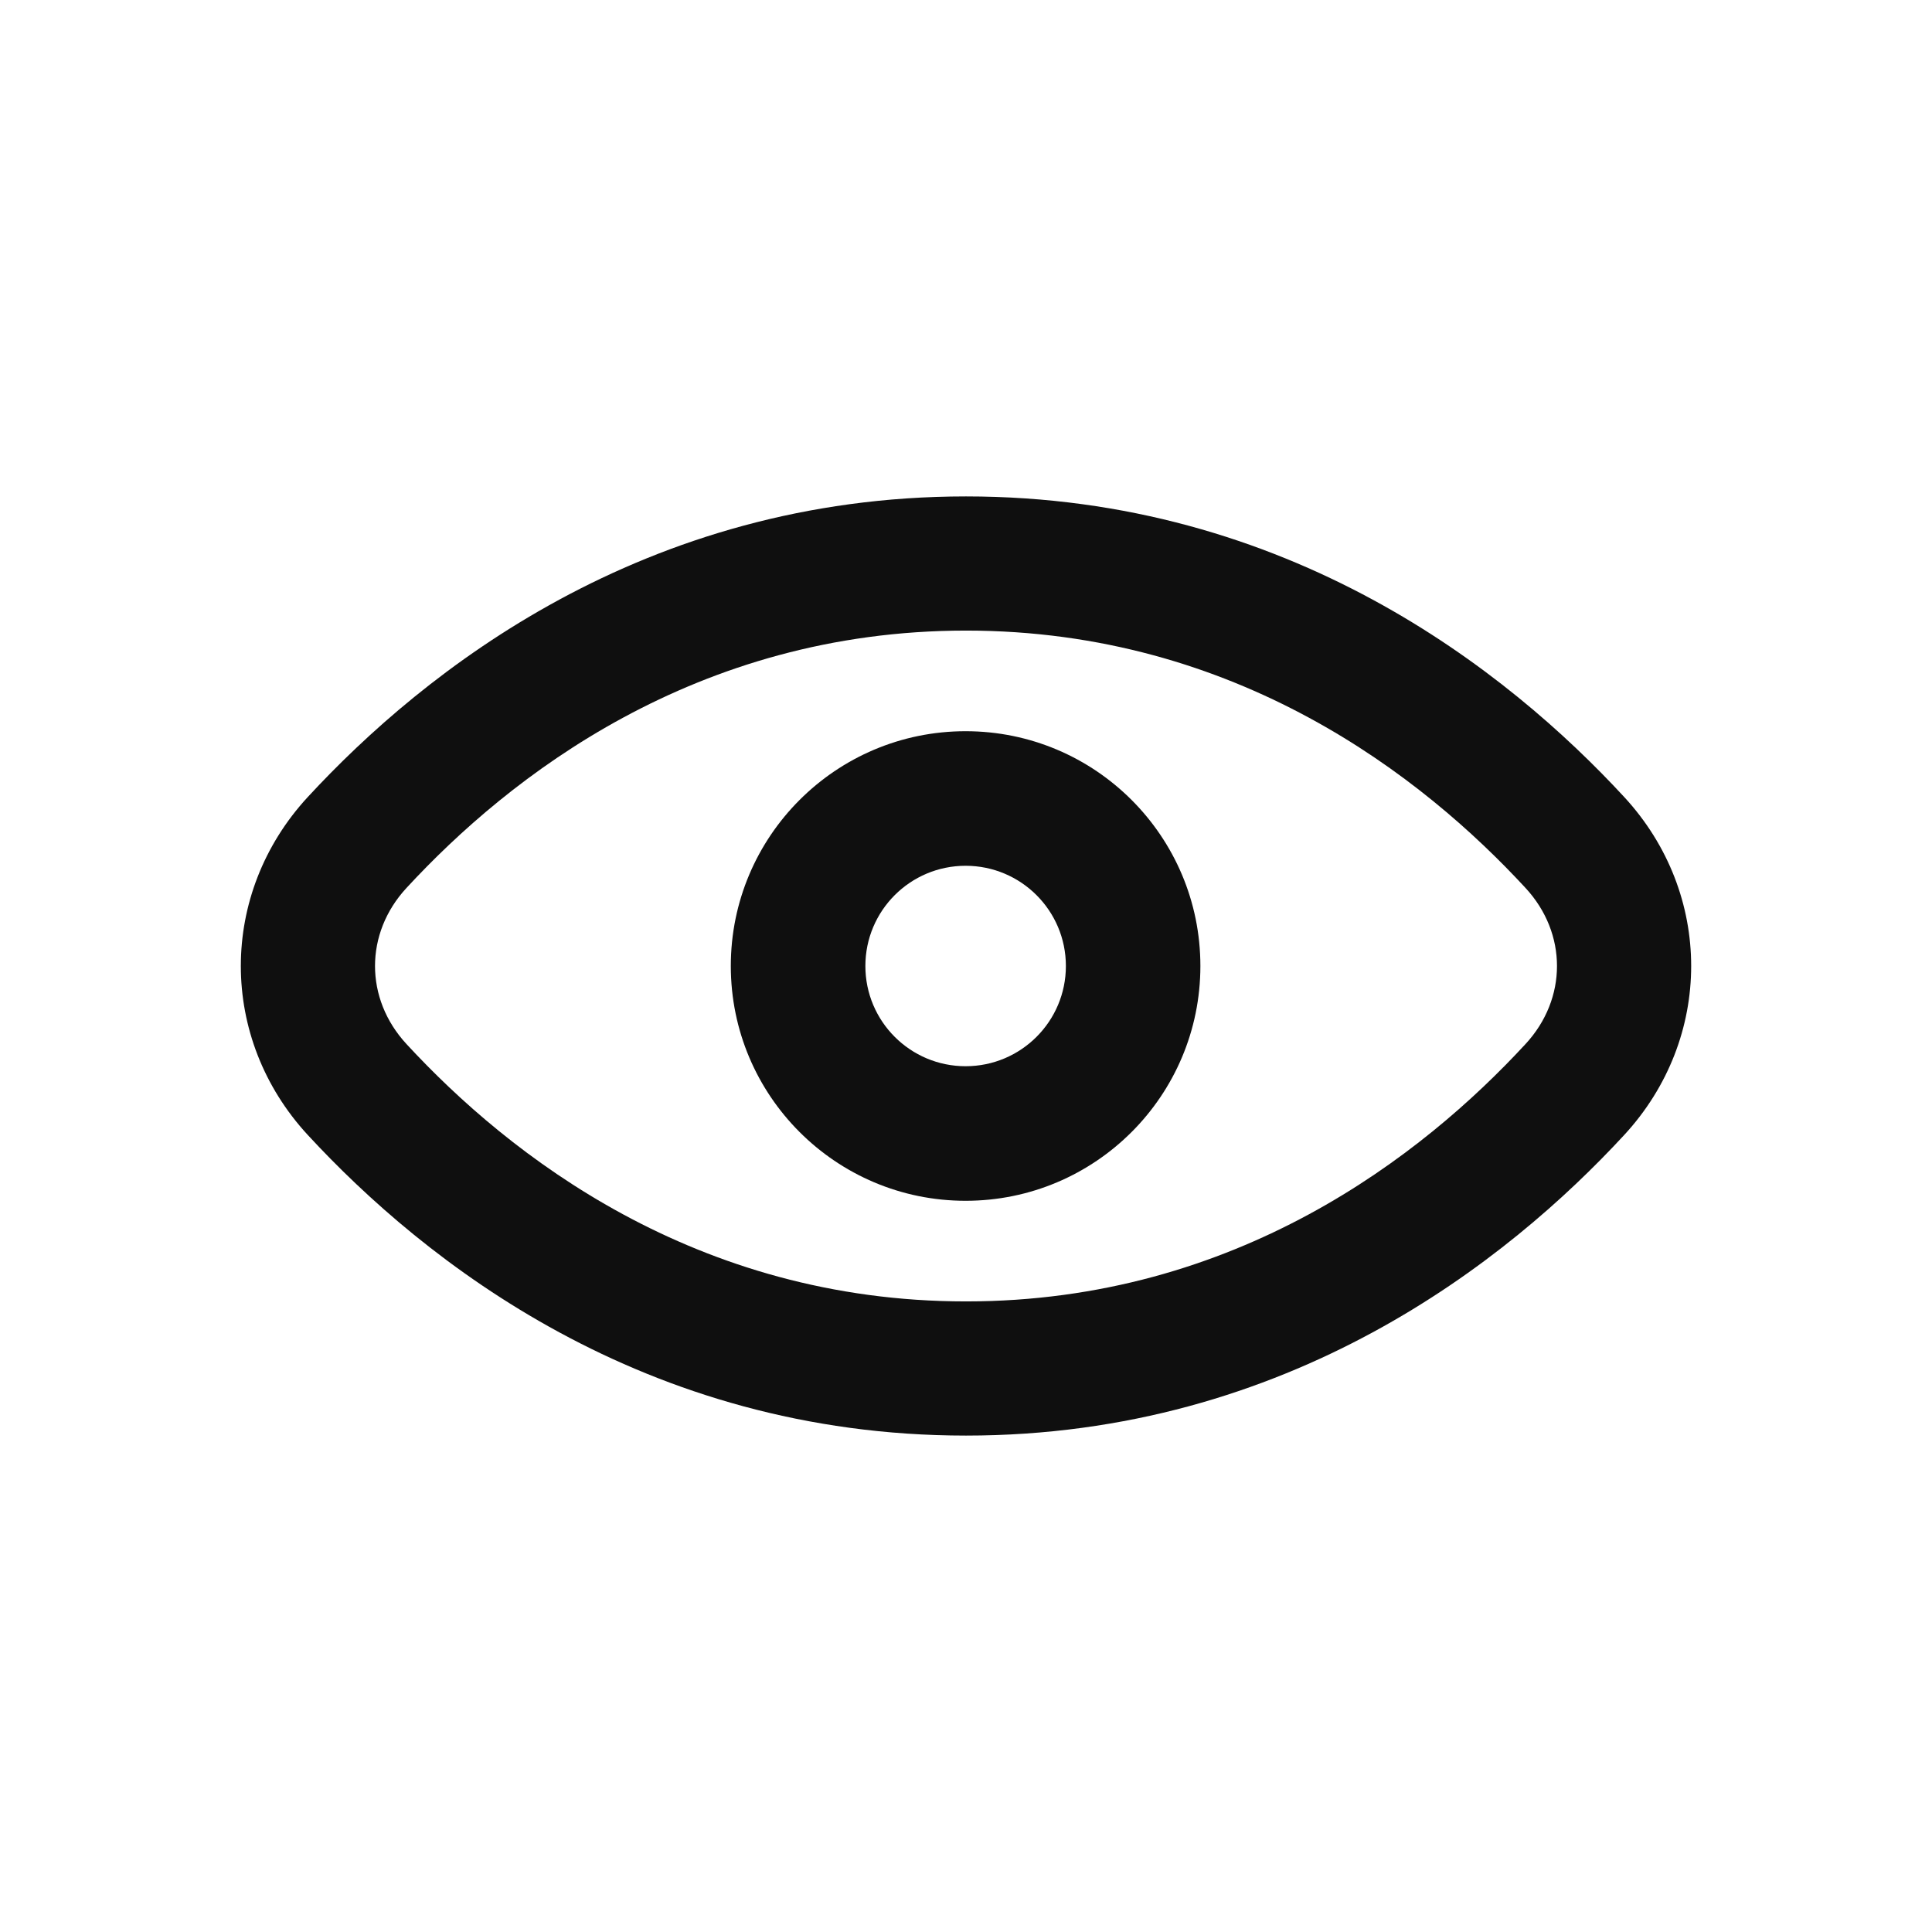
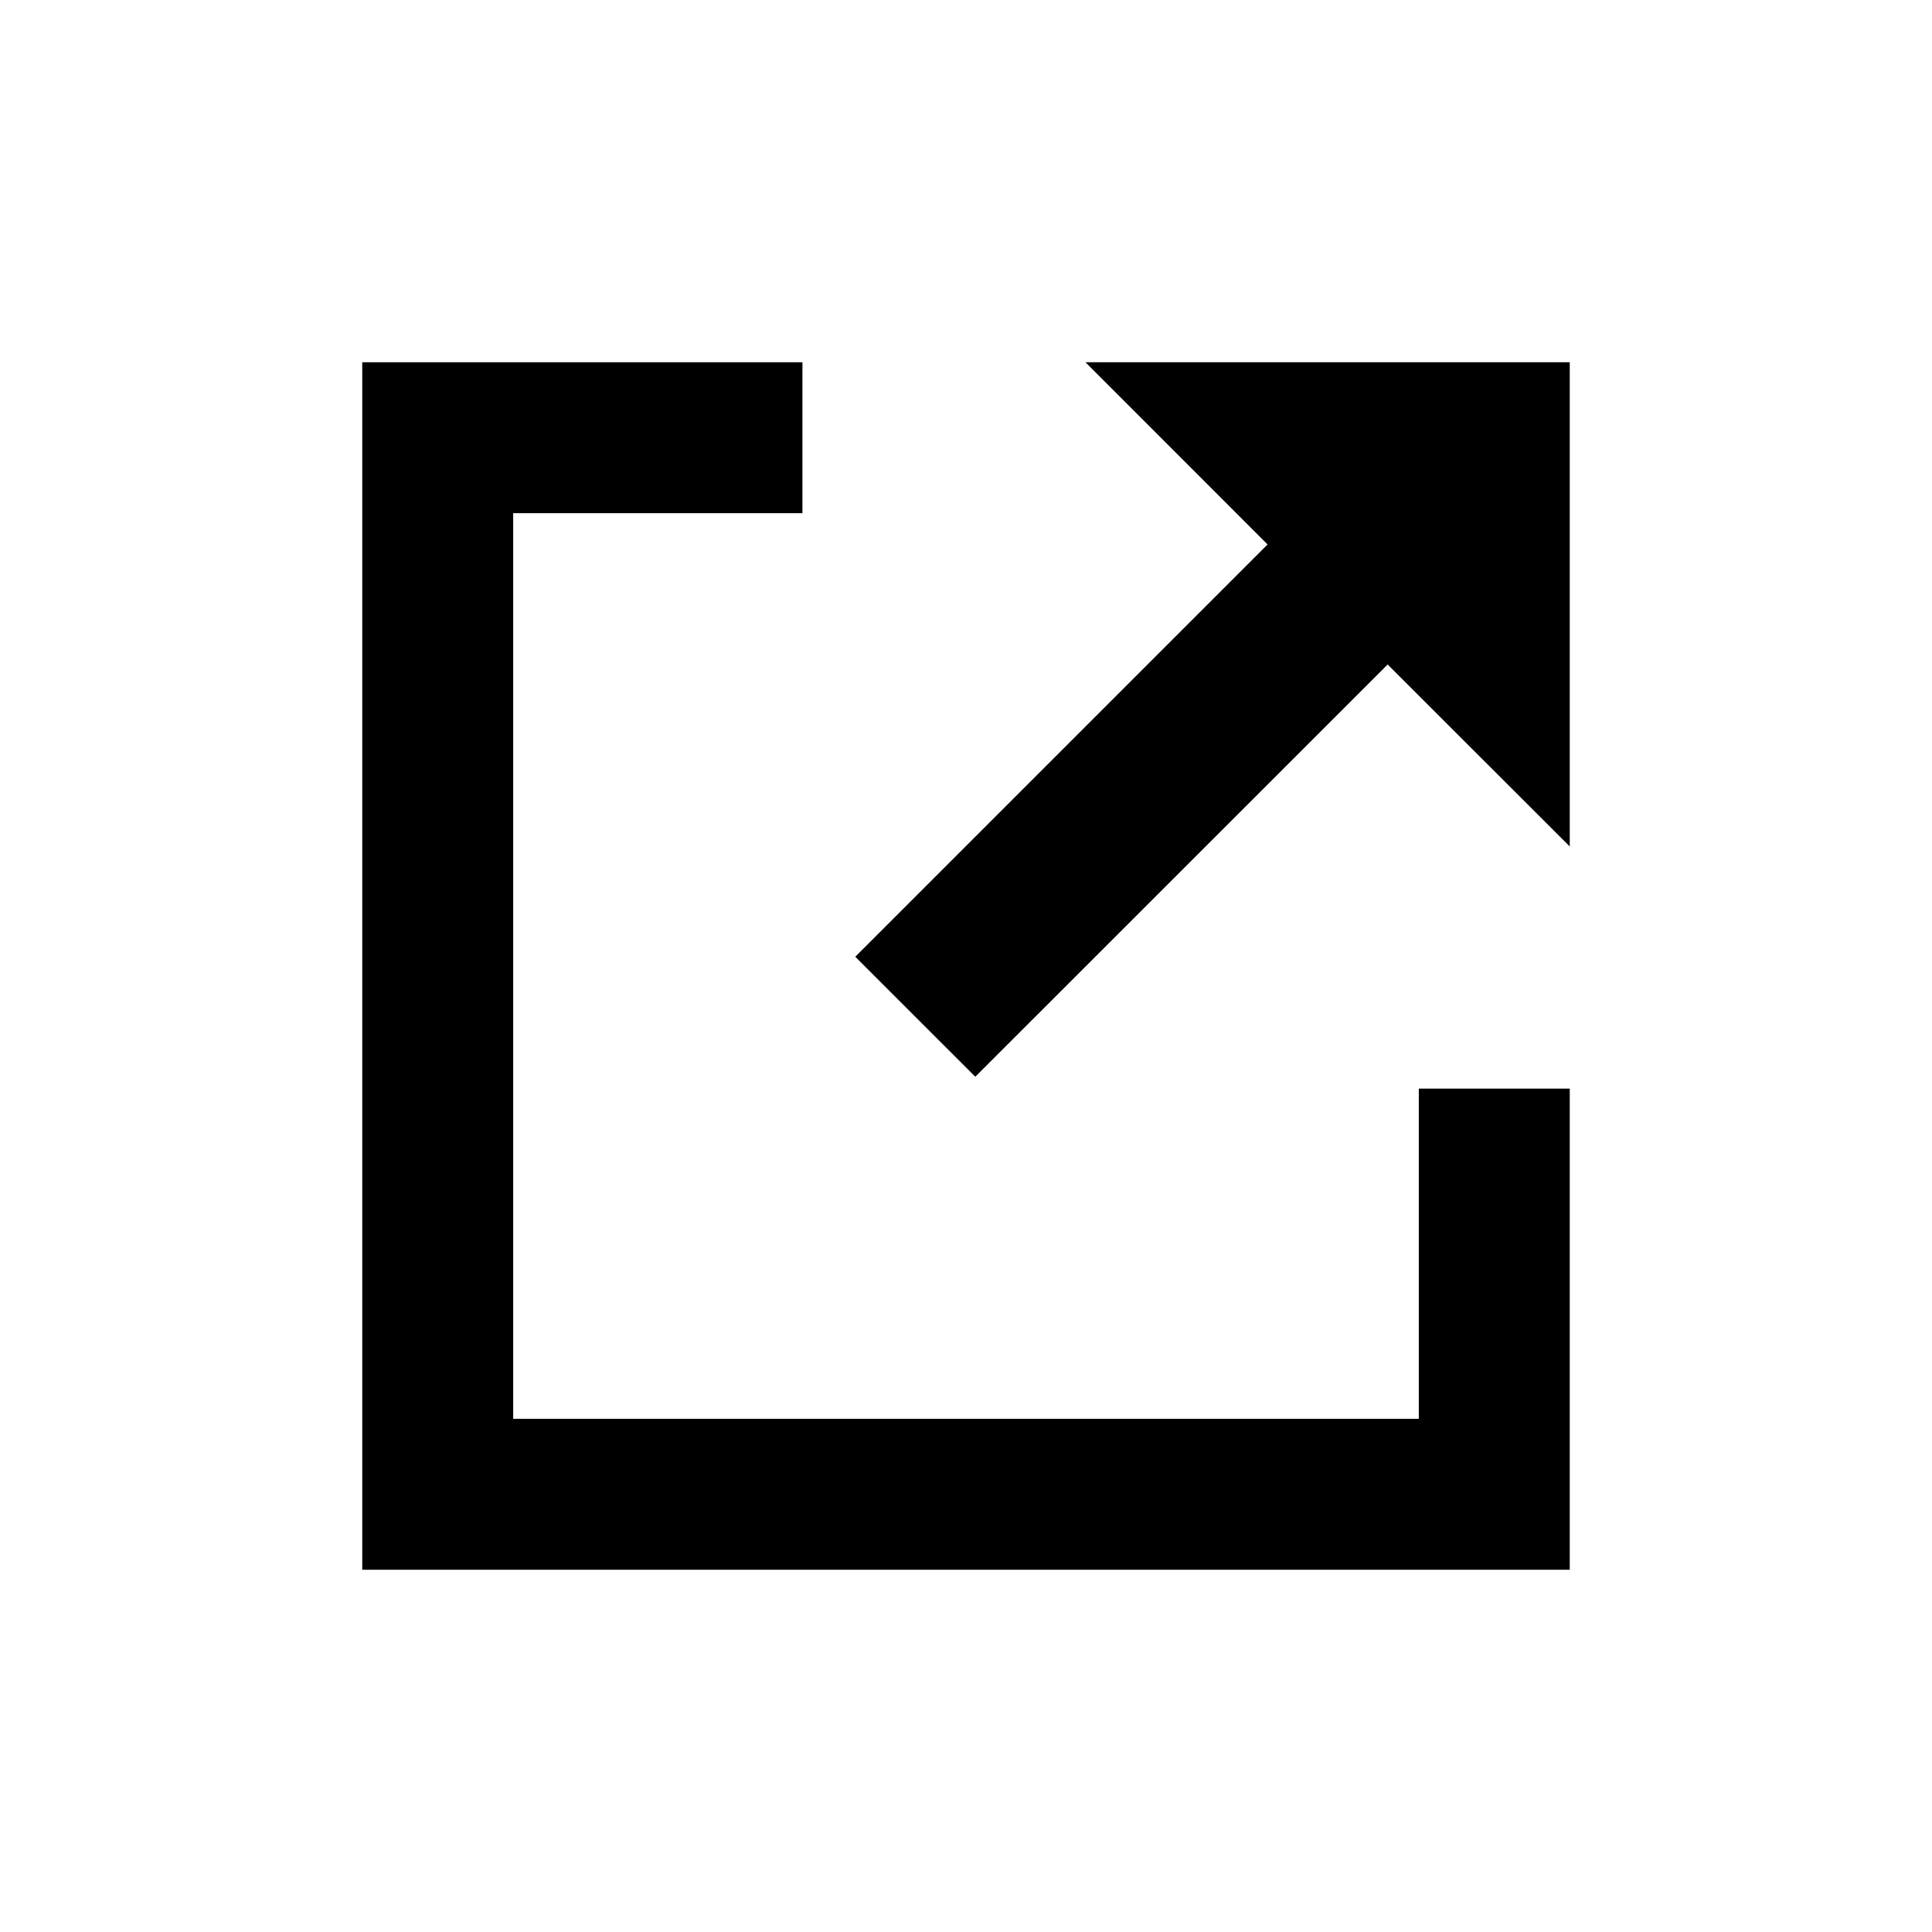
- <svg xmlns="http://www.w3.org/2000/svg" width="200px" height="200px" viewBox="-2.4 -2.4 28.80 28.80" fill="none" transform="rotate(0)">
+ <svg xmlns="http://www.w3.org/2000/svg" fill="#000000" width="256px" height="256px" viewBox="0 0 32 32">
  <g id="SVGRepo_bgCarrier" stroke-width="0" />
-   <g id="SVGRepo_tracerCarrier" stroke-linecap="round" stroke-linejoin="round" stroke="#CCCCCC" stroke-width="0.48" />
+   <g id="SVGRepo_tracerCarrier" stroke-linecap="round" stroke-linejoin="round" />
  <g id="SVGRepo_iconCarrier">
-     <path fill-rule="evenodd" clip-rule="evenodd" d="M11.994 15.5C13.927 15.5 15.494 13.933 15.494 12C15.494 10.067 13.927 8.5 11.994 8.5C10.061 8.5 8.494 10.067 8.494 12C8.494 13.933 10.061 15.5 11.994 15.5ZM11.994 13.494C11.169 13.494 10.5 12.825 10.5 12C10.5 11.175 11.169 10.506 11.994 10.506C12.82 10.506 13.489 11.175 13.489 12C13.489 12.825 12.82 13.494 11.994 13.494Z" fill="#0F0F0F" />
-     <path fill-rule="evenodd" clip-rule="evenodd" d="M12 5C7.189 5 3.917 7.609 2.189 9.48C0.857 10.922 0.857 13.078 2.189 14.52C3.917 16.391 7.189 19 12 19C16.811 19 20.083 16.391 21.811 14.52C23.143 13.078 23.143 10.922 21.811 9.48C20.083 7.609 16.811 5 12 5ZM3.659 10.837C5.188 9.18 7.967 7 12 7C16.033 7 18.812 9.18 20.341 10.837C20.966 11.513 20.966 12.487 20.341 13.163C18.812 14.82 16.033 17 12 17C7.967 17 5.188 14.82 3.659 13.163C3.034 12.487 3.034 11.513 3.659 10.837Z" fill="#0F0F0F" />
+     <path d="M23.5 23.5h-15v-15h4.791V6H6v20h20v-7.969h-2.5z" />
+     <path d="M17.979 6l3.016 3.018-6.829 6.829 1.988 1.987 6.83-6.828L26 14.02V6z" />
  </g>
</svg>
